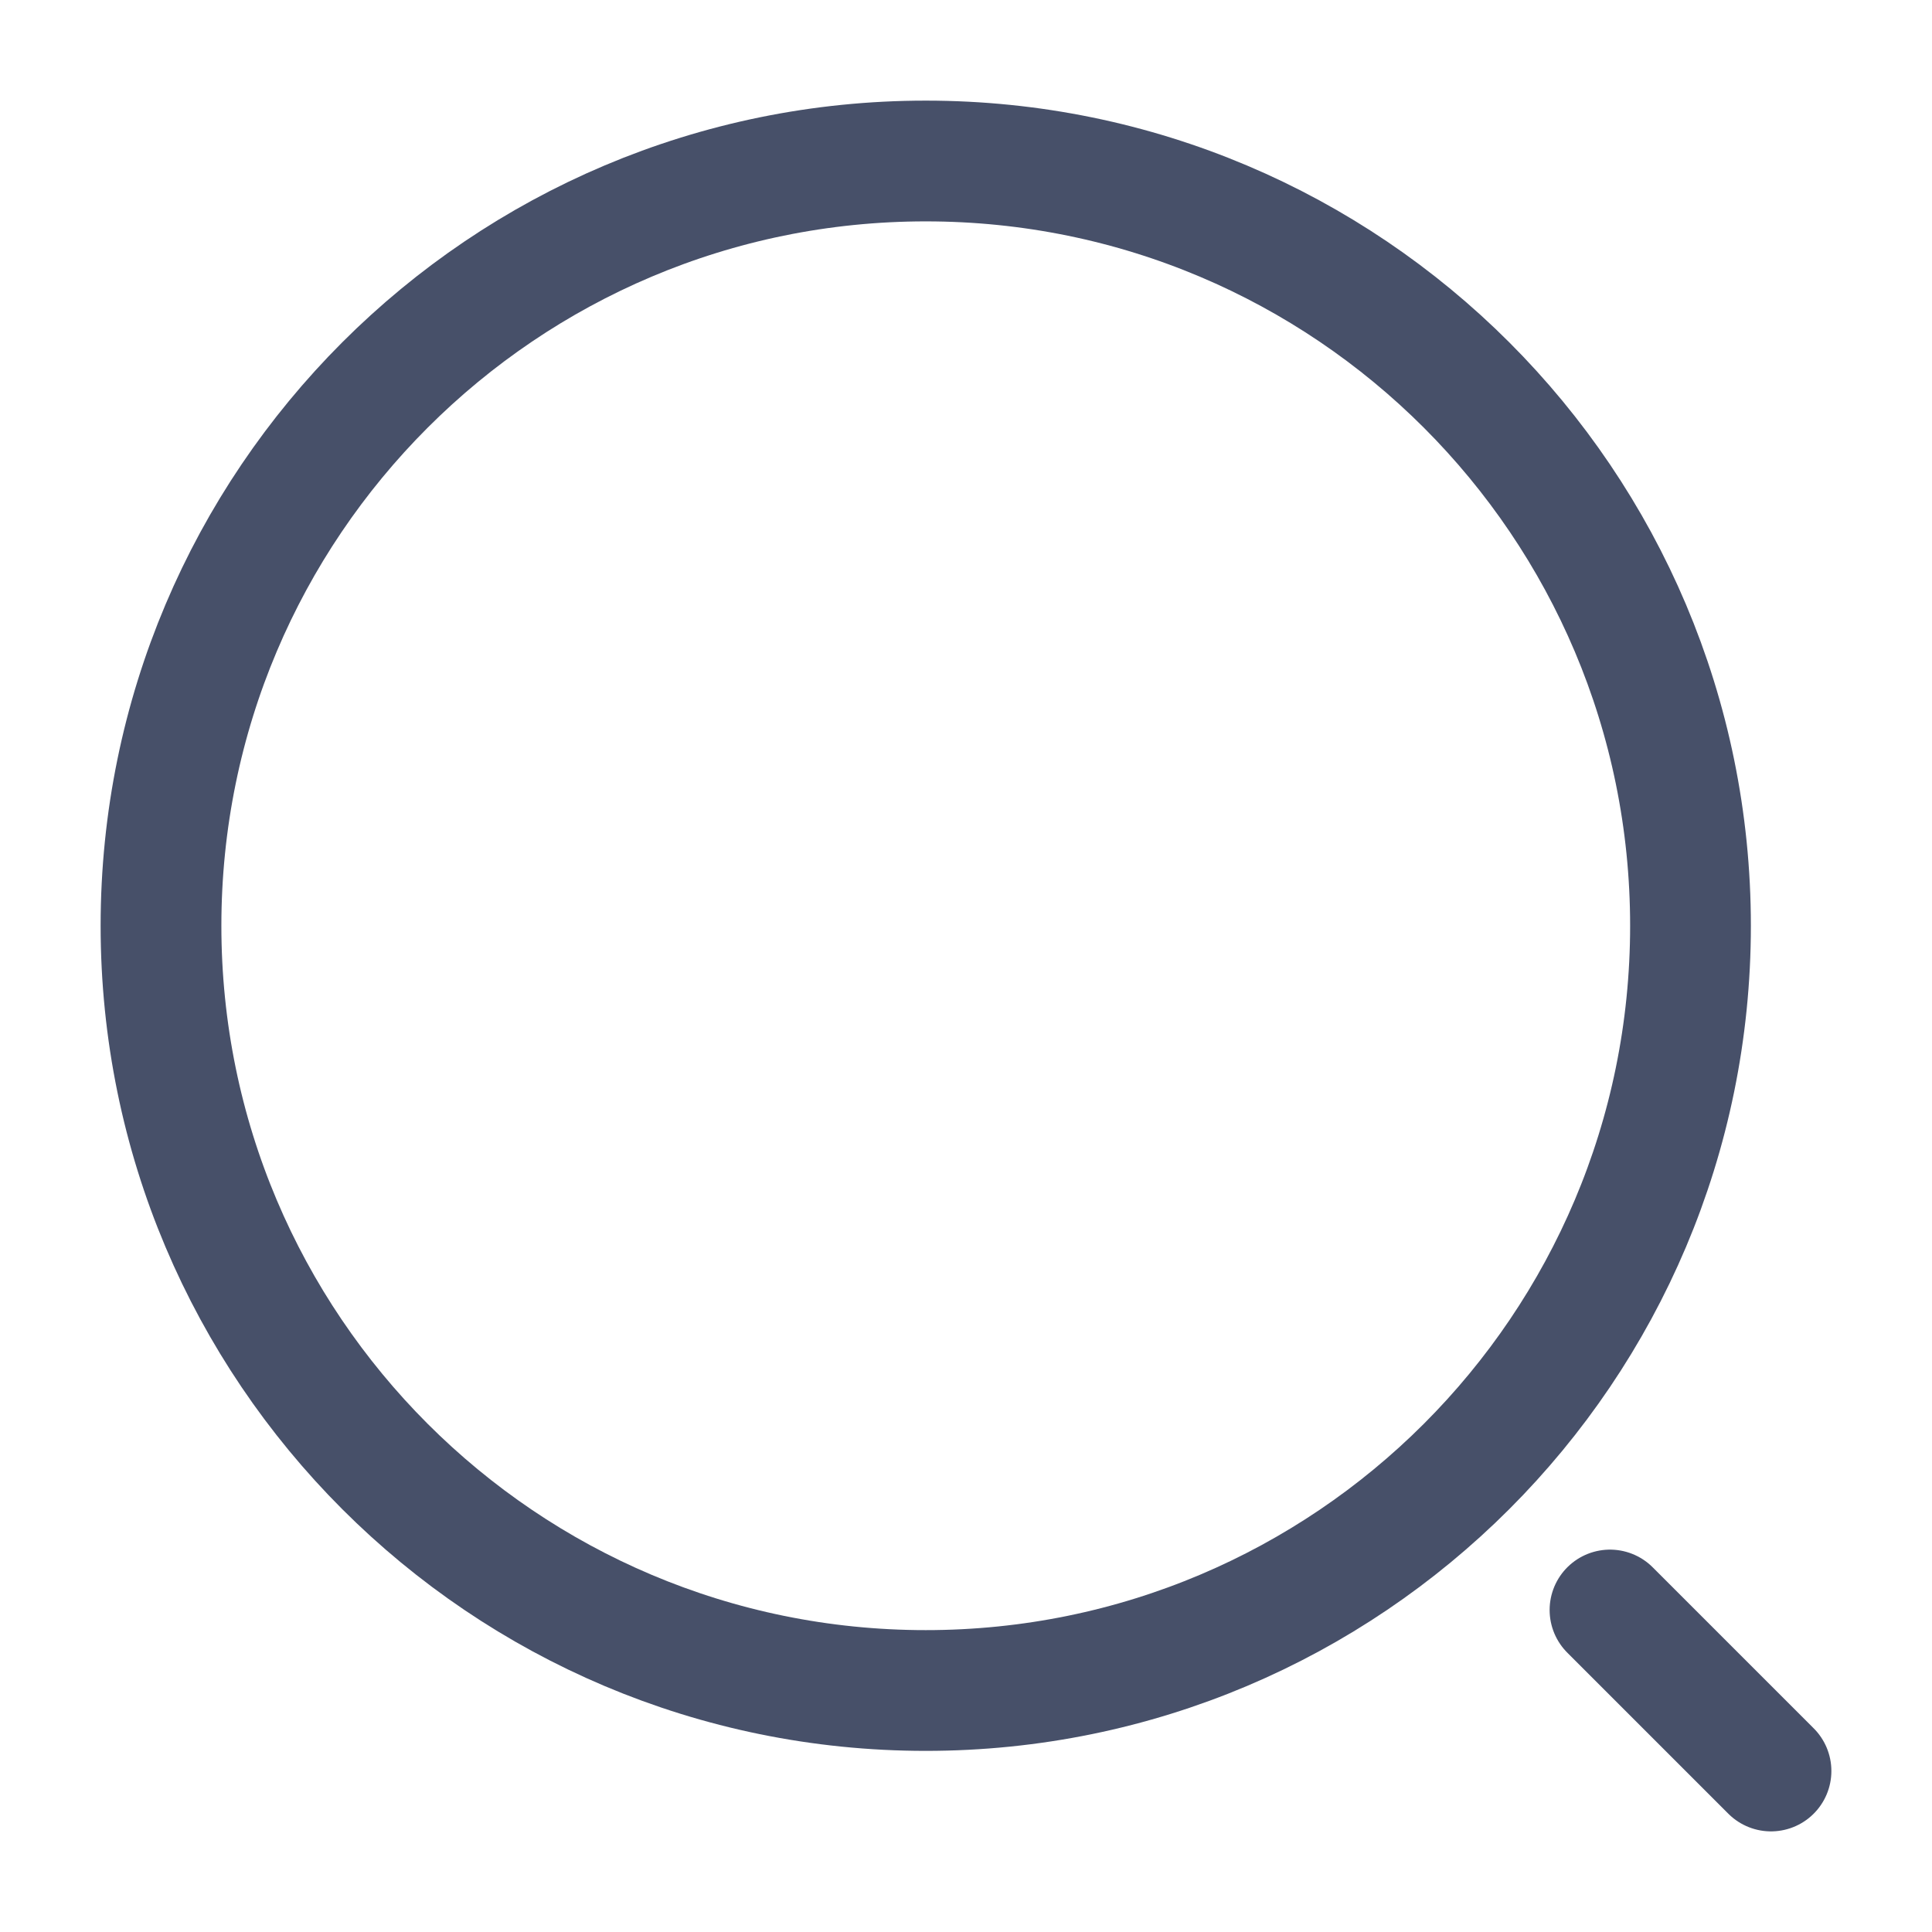
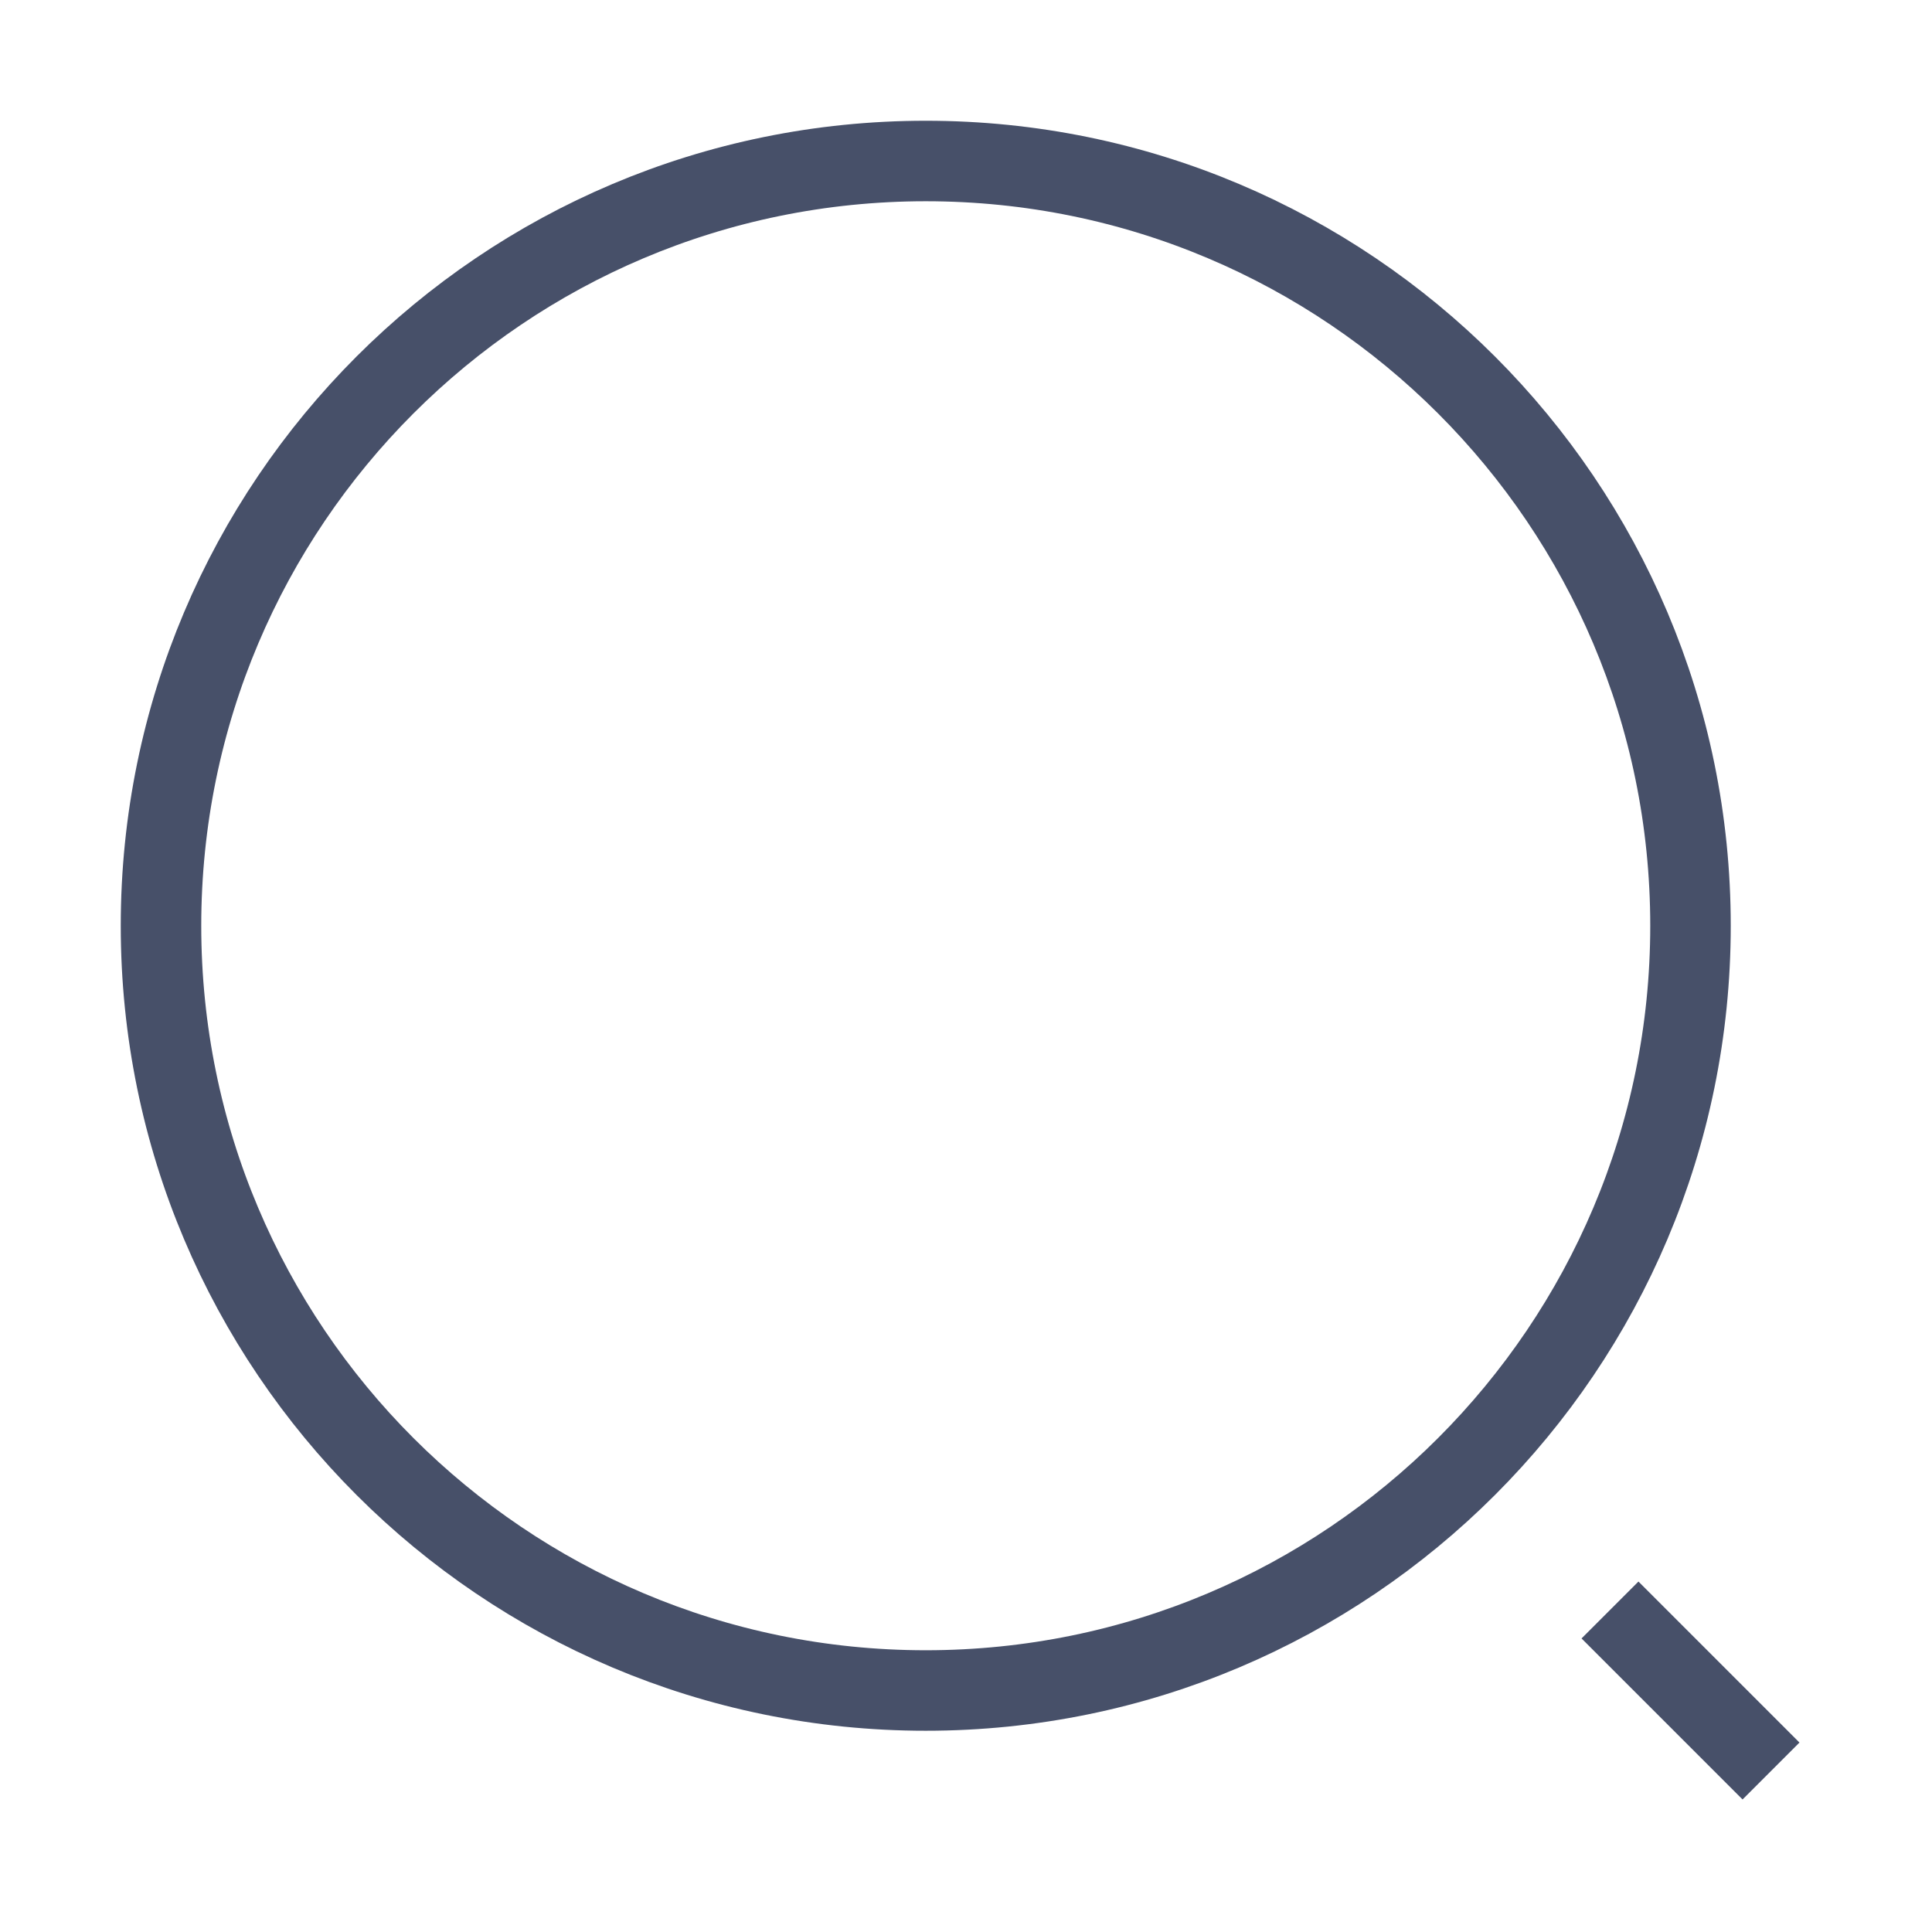
<svg xmlns="http://www.w3.org/2000/svg" width="24" height="24" viewBox="0 0 24 24" fill="none">
-   <path d="M11.5 21C16.747 21 21 16.747 21 11.5C21 6.253 16.747 2 11.5 2C6.253 2 2 6.253 2 11.5C2 16.747 6.253 21 11.5 21Z" stroke="#475069" stroke-width="1.5" stroke-linecap="round" stroke-linejoin="round" />
-   <path d="M22 22L20 20" stroke="#475069" stroke-width="1.5" stroke-linecap="round" stroke-linejoin="round" />
+   <path d="M11.5 21C16.747 21 21 16.747 21 11.5C21 6.253 16.747 2 11.5 2C6.253 2 2 6.253 2 11.5C2 16.747 6.253 21 11.5 21Z" stroke="#475069" strokeWidth="1.5" strokeLinecap="round" strokeLinejoin="round" />
+   <path d="M22 22L20 20" stroke="#475069" strokeWidth="1.5" strokeLinecap="round" strokeLinejoin="round" />
</svg>
